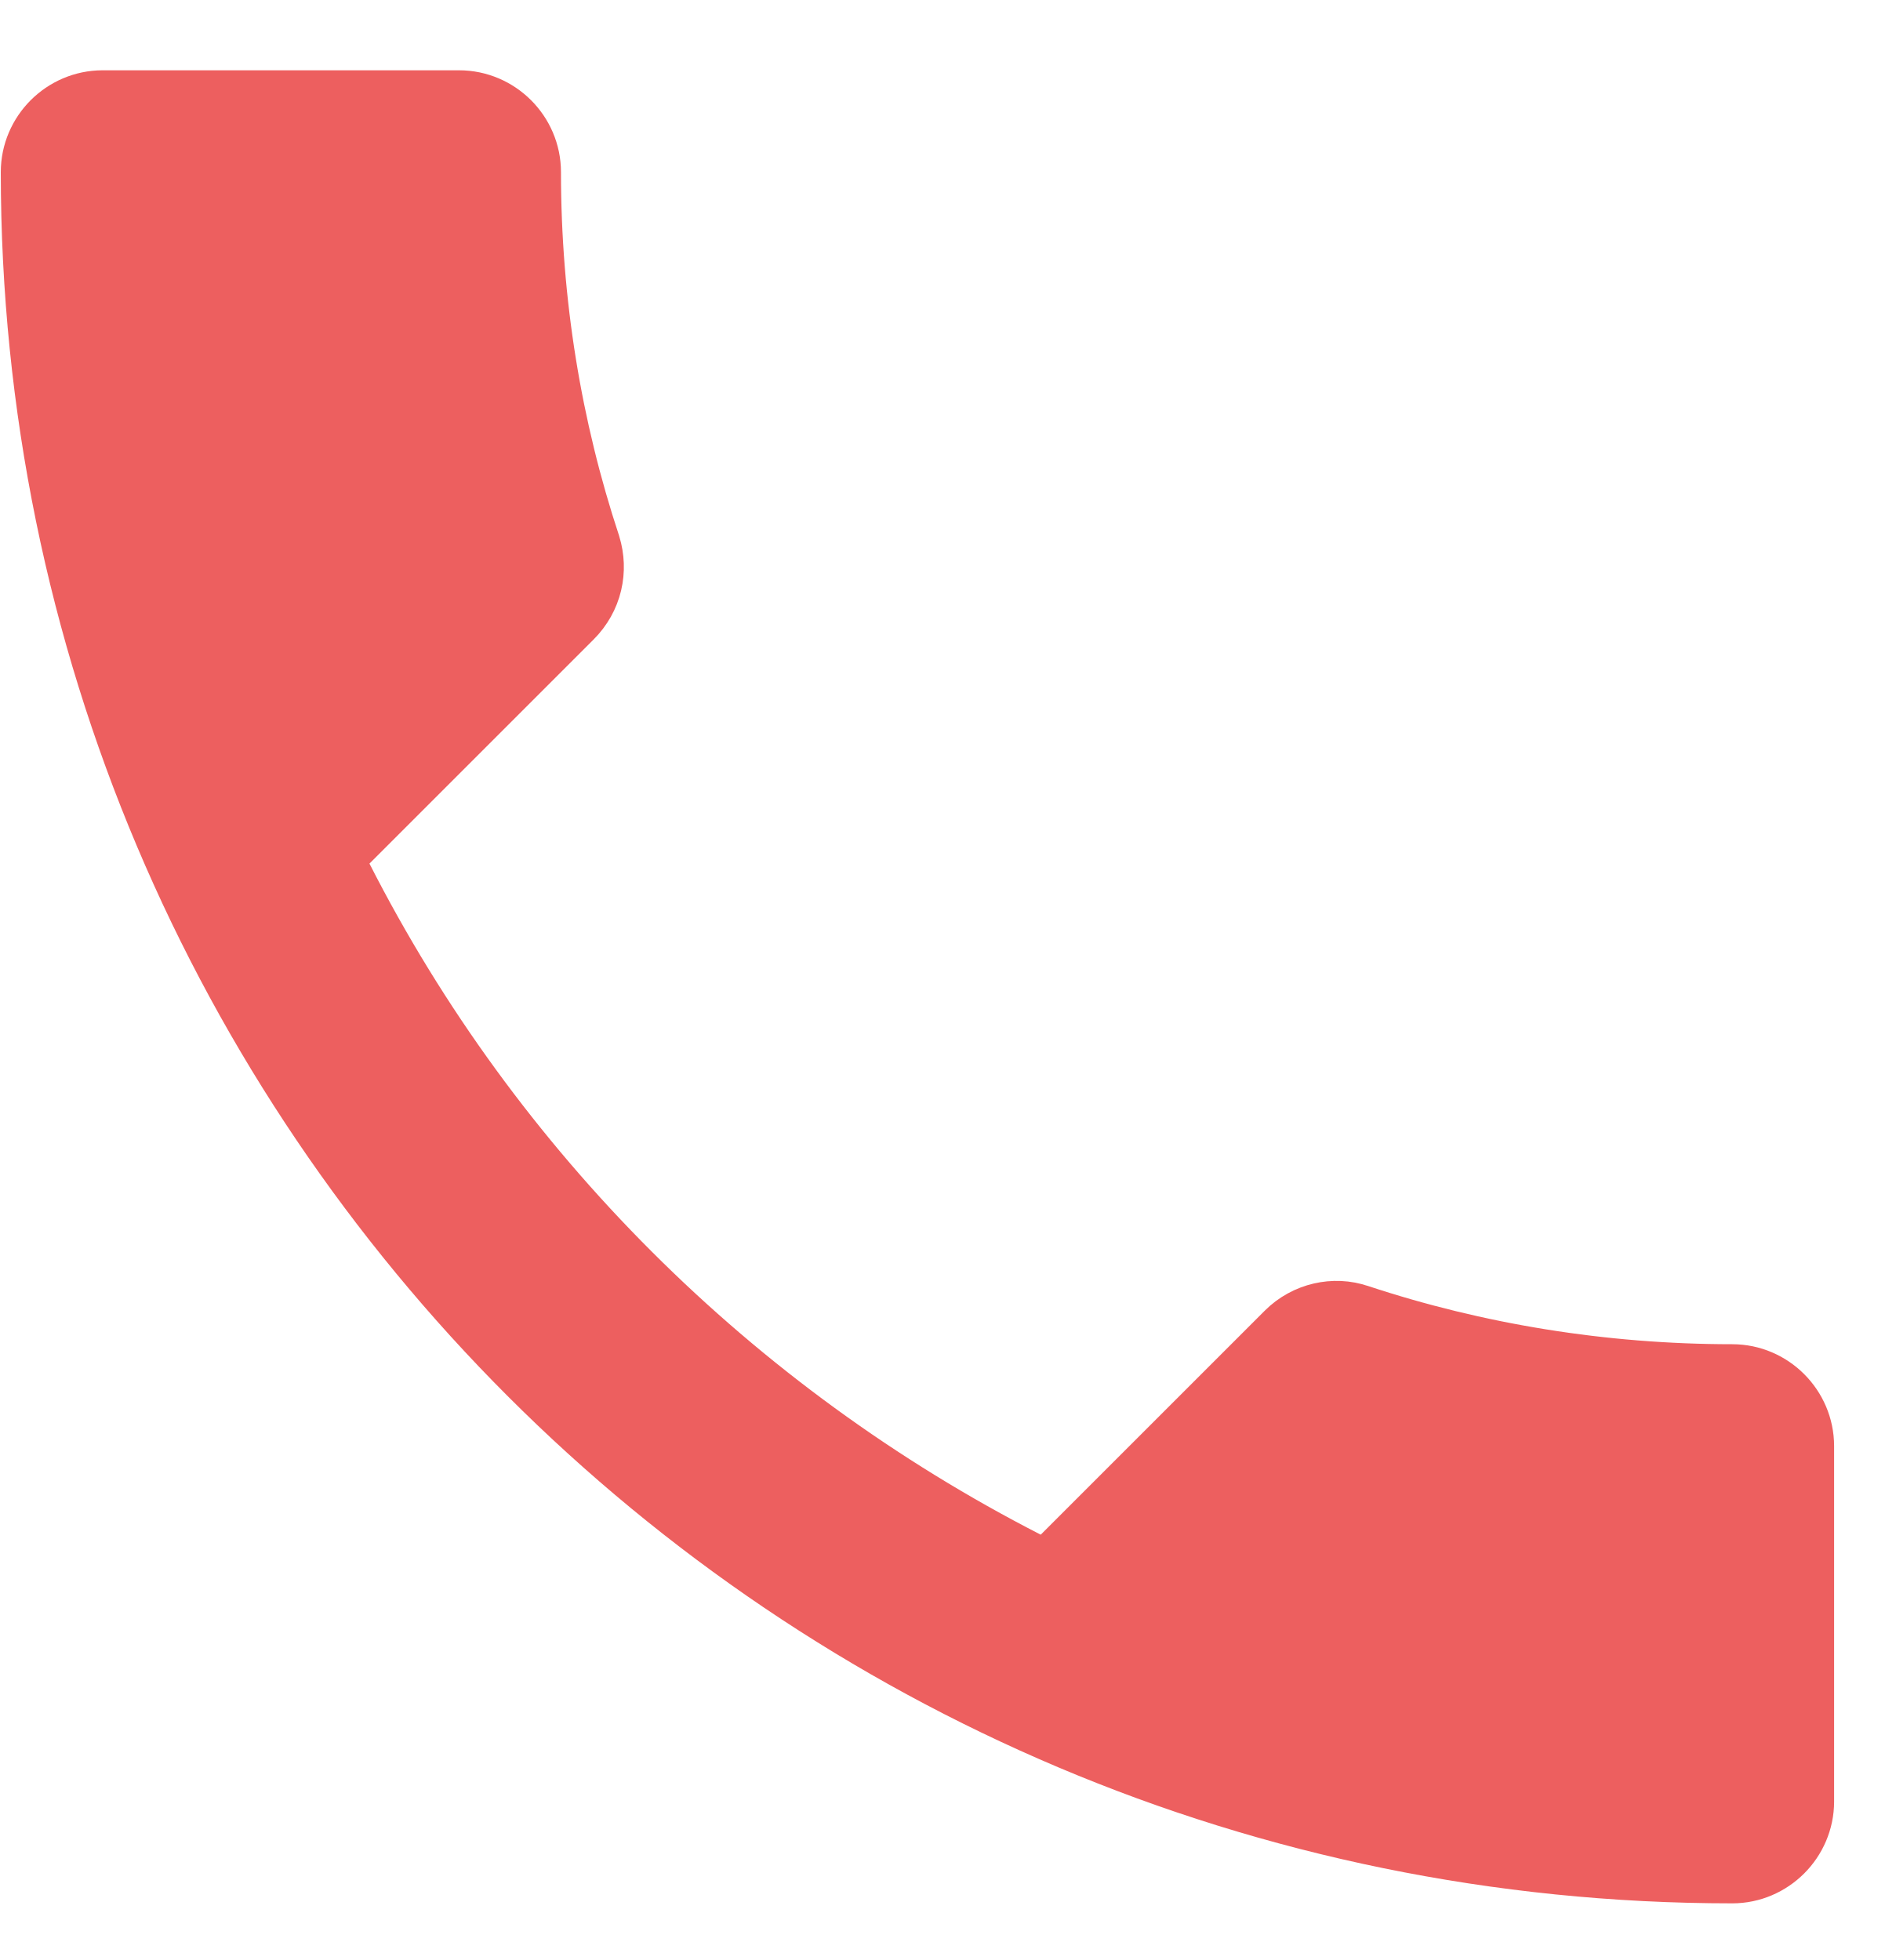
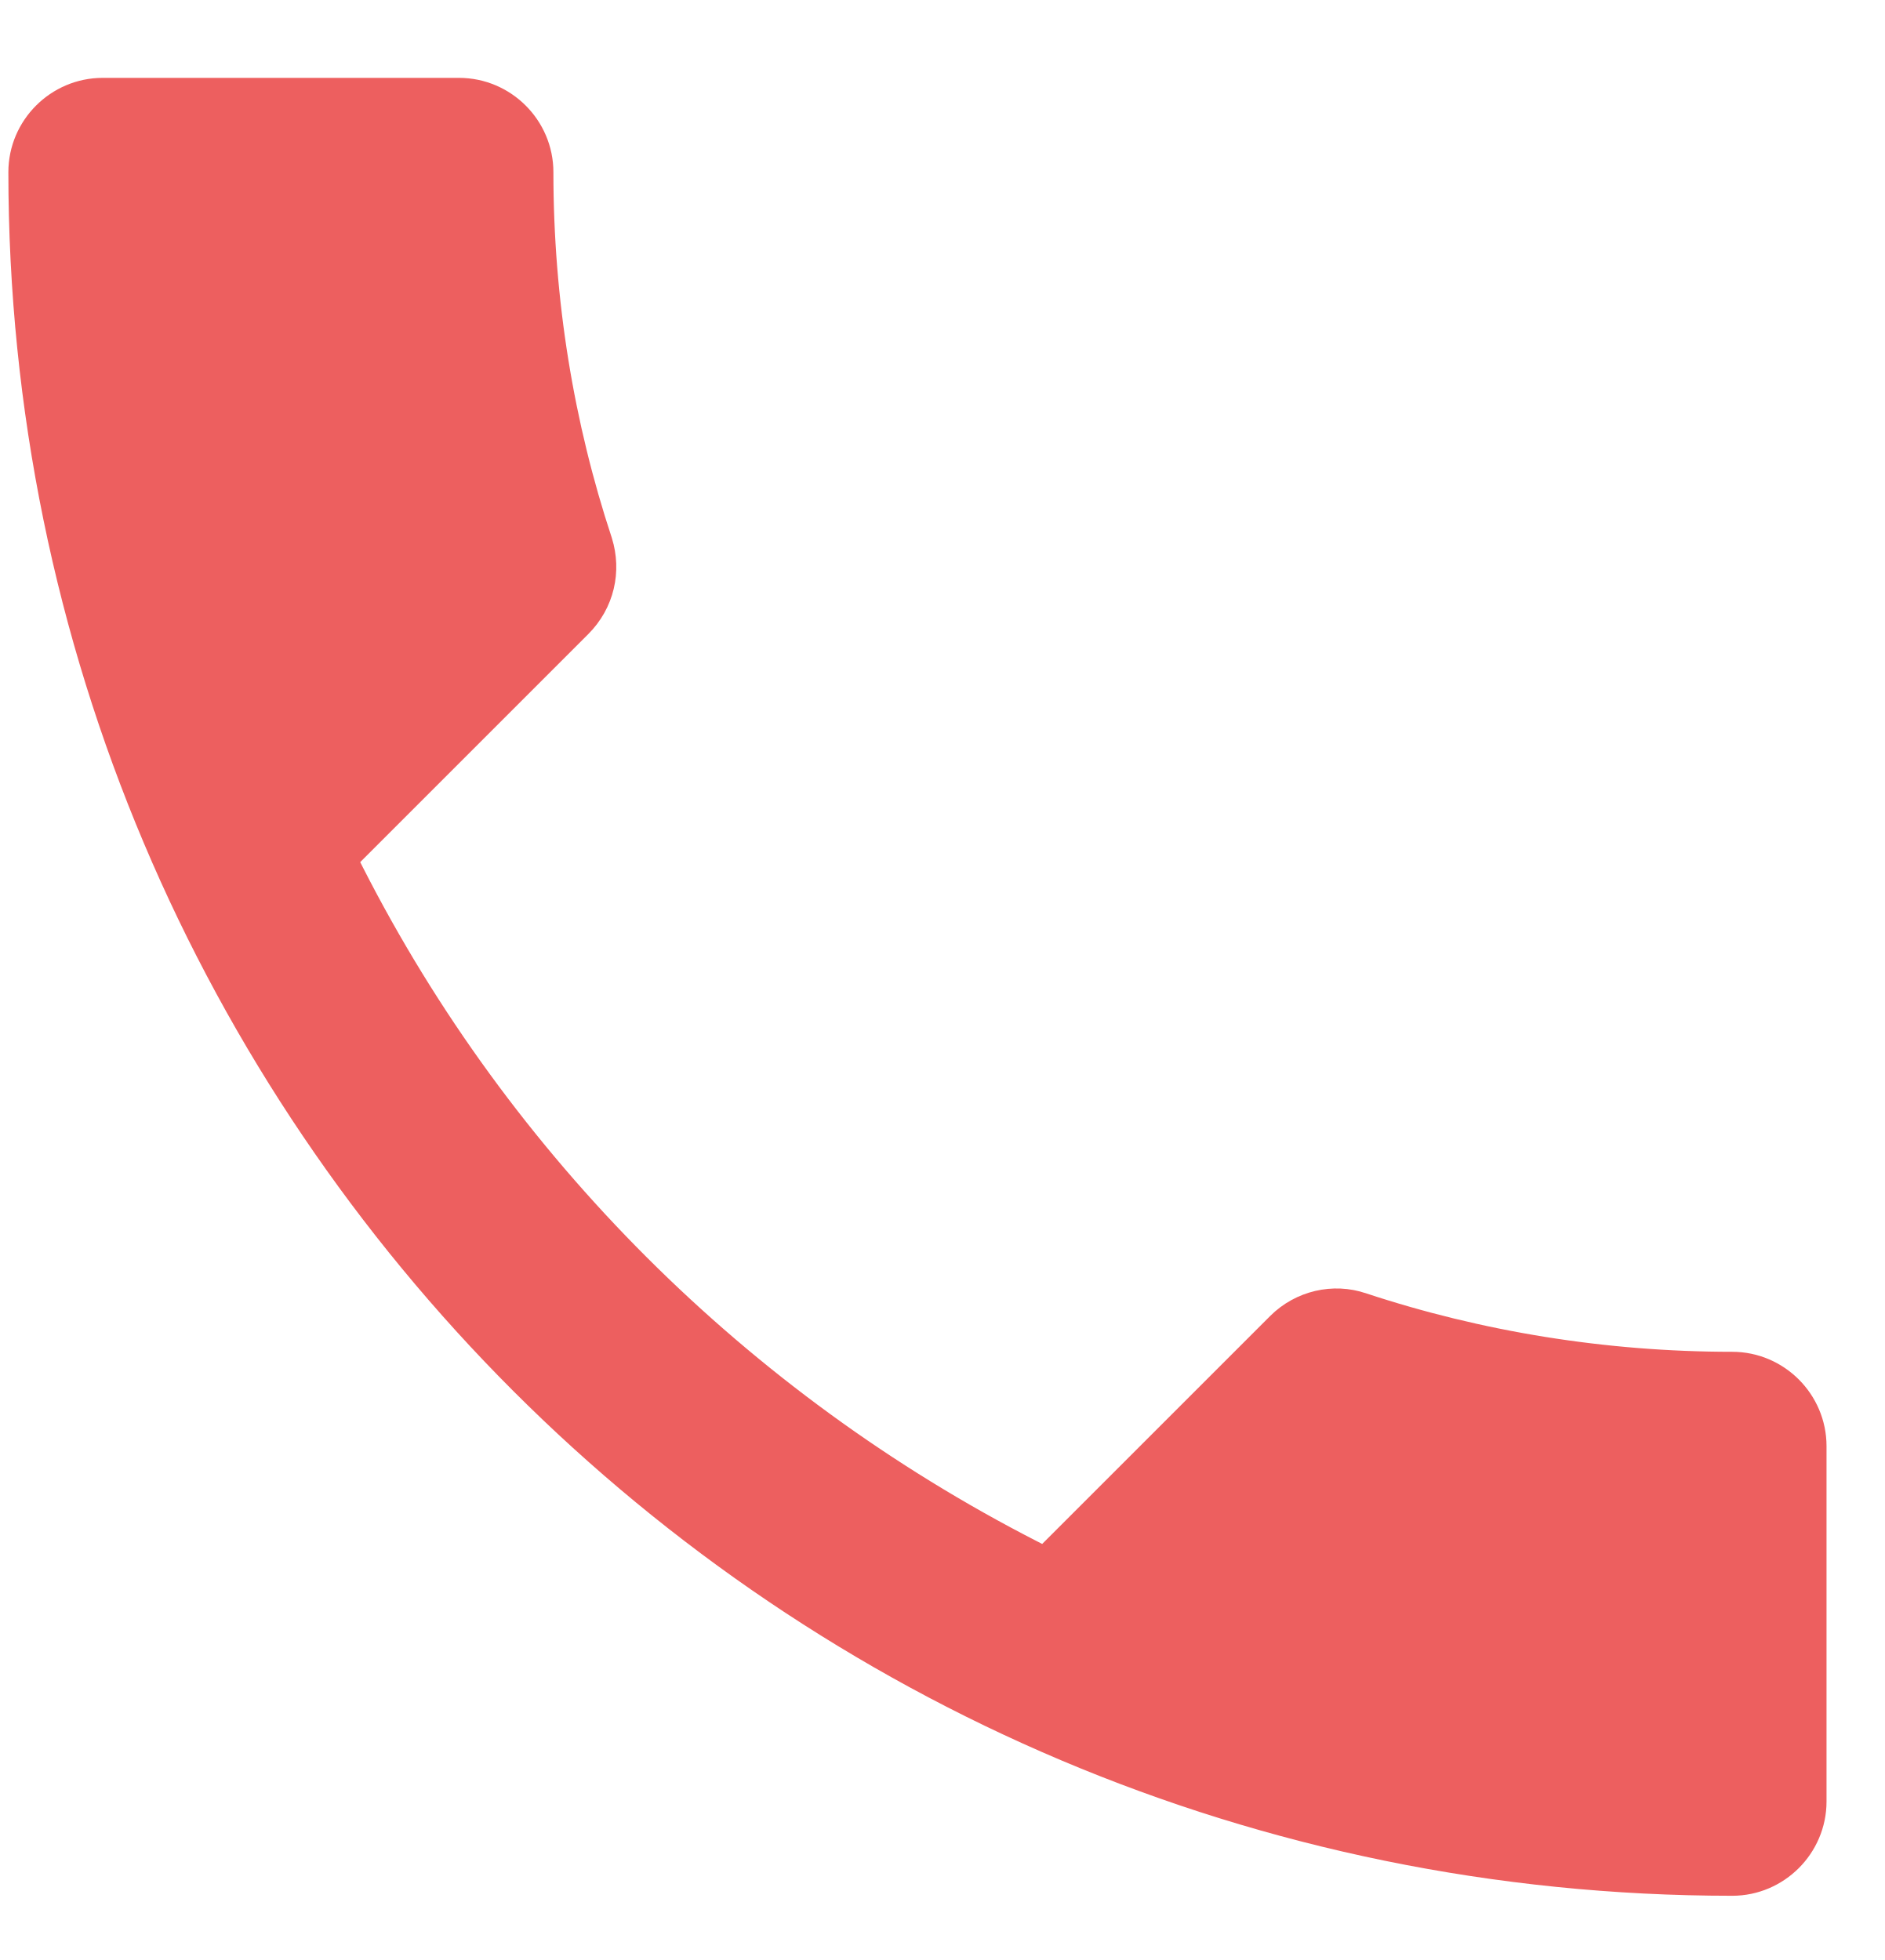
<svg xmlns="http://www.w3.org/2000/svg" width="25" height="26" viewBox="0 0 25 26" fill="none">
-   <path d="M4.476 11.031L4.168 11.339L4.365 11.728C6.369 15.665 9.595 18.877 13.529 20.892L13.918 21.092L14.228 20.783L17.2 17.811C17.403 17.608 17.703 17.542 17.958 17.63L17.958 17.63L17.965 17.632C19.538 18.152 21.236 18.432 22.976 18.432C23.387 18.432 23.726 18.771 23.726 19.183V23.898C23.726 24.309 23.387 24.648 22.976 24.648C10.622 24.648 0.611 14.636 0.611 2.283C0.611 1.872 0.95 1.533 1.361 1.533H6.089C6.501 1.533 6.84 1.872 6.84 2.283C6.84 4.034 7.12 5.717 7.639 7.289C7.721 7.557 7.66 7.847 7.448 8.059L4.476 11.031Z" fill="#ED5F5F" stroke="#ED5F5F" stroke-width="1.201" />
+   <path d="M4.476 11.031L4.168 11.339L4.365 11.728C6.369 15.665 9.595 18.877 13.529 20.892L13.918 21.092L14.228 20.783L17.2 17.811C17.403 17.608 17.703 17.542 17.958 17.63L17.958 17.63L17.965 17.632C19.538 18.152 21.236 18.432 22.976 18.432C23.387 18.432 23.726 18.771 23.726 19.183V23.898C23.726 24.309 23.387 24.648 22.976 24.648C10.622 24.648 0.611 14.636 0.611 2.283C0.611 1.872 0.95 1.533 1.361 1.533H6.089C6.501 1.533 6.84 1.872 6.84 2.283C6.84 4.034 7.12 5.717 7.639 7.289C7.721 7.557 7.66 7.847 7.448 8.059L4.476 11.031Z" fill="#ED5F5F" stroke="#ED5F5F" strokeWidth="1.201" />
</svg>
